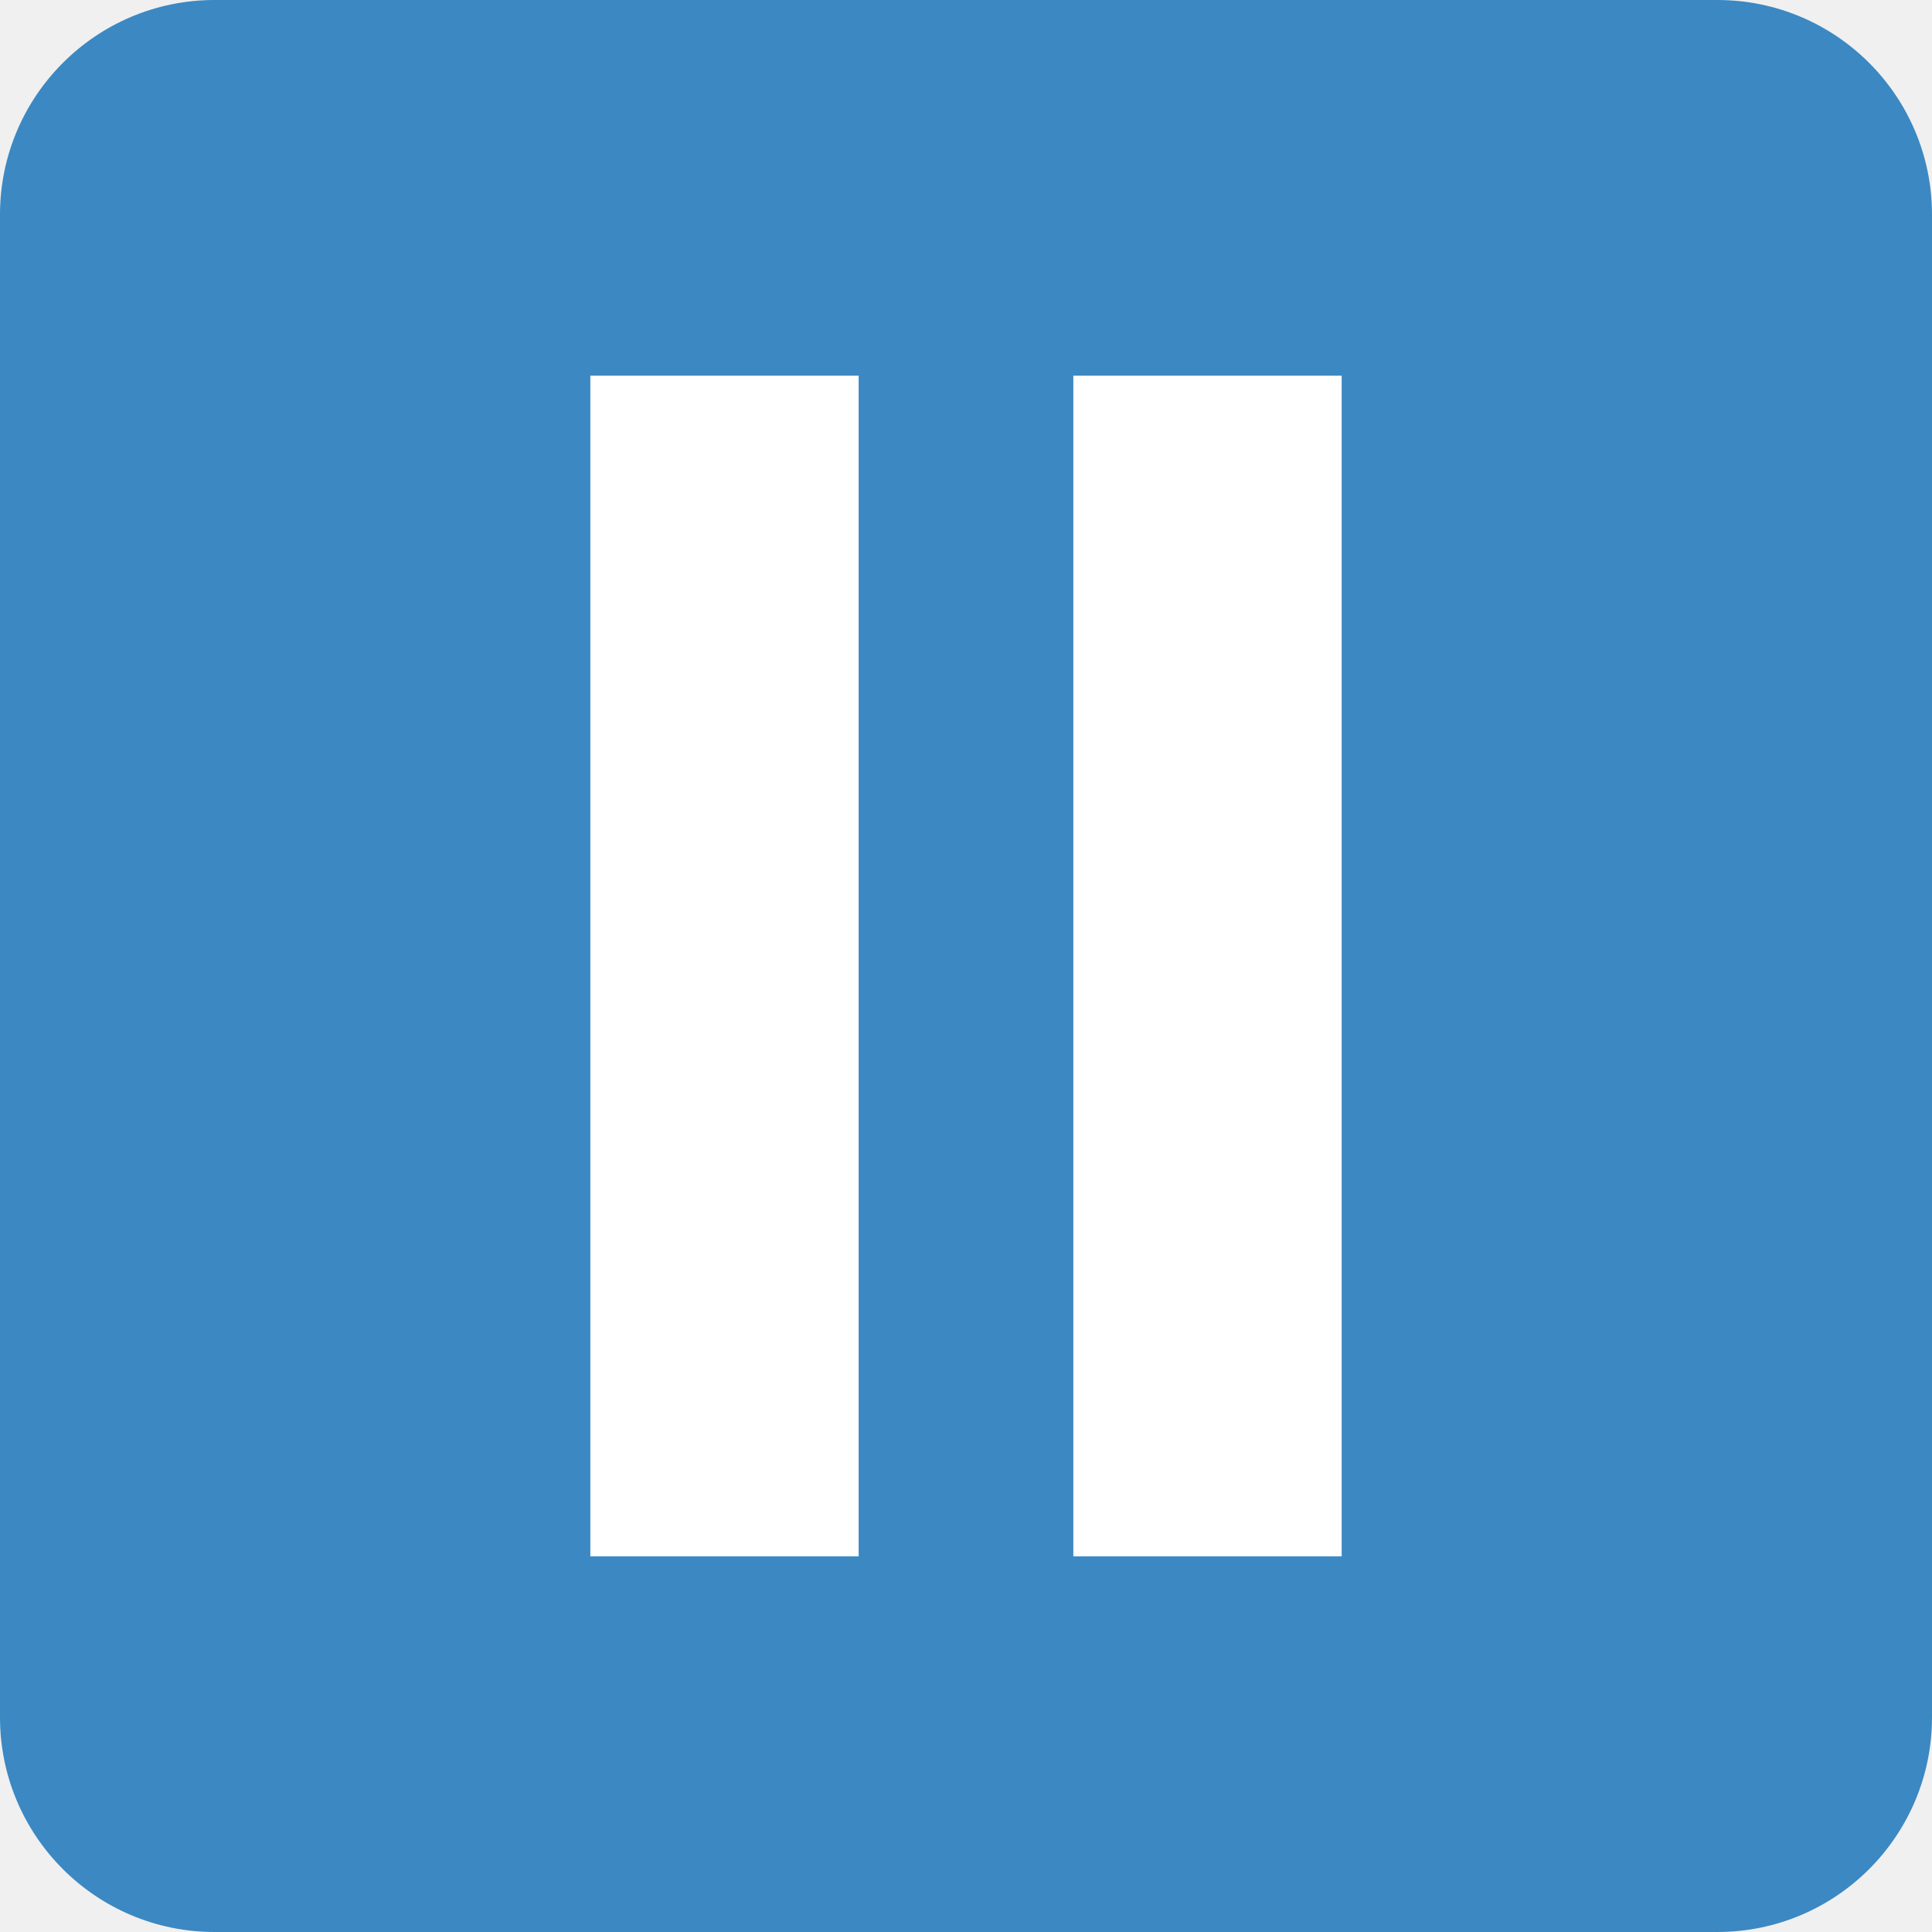
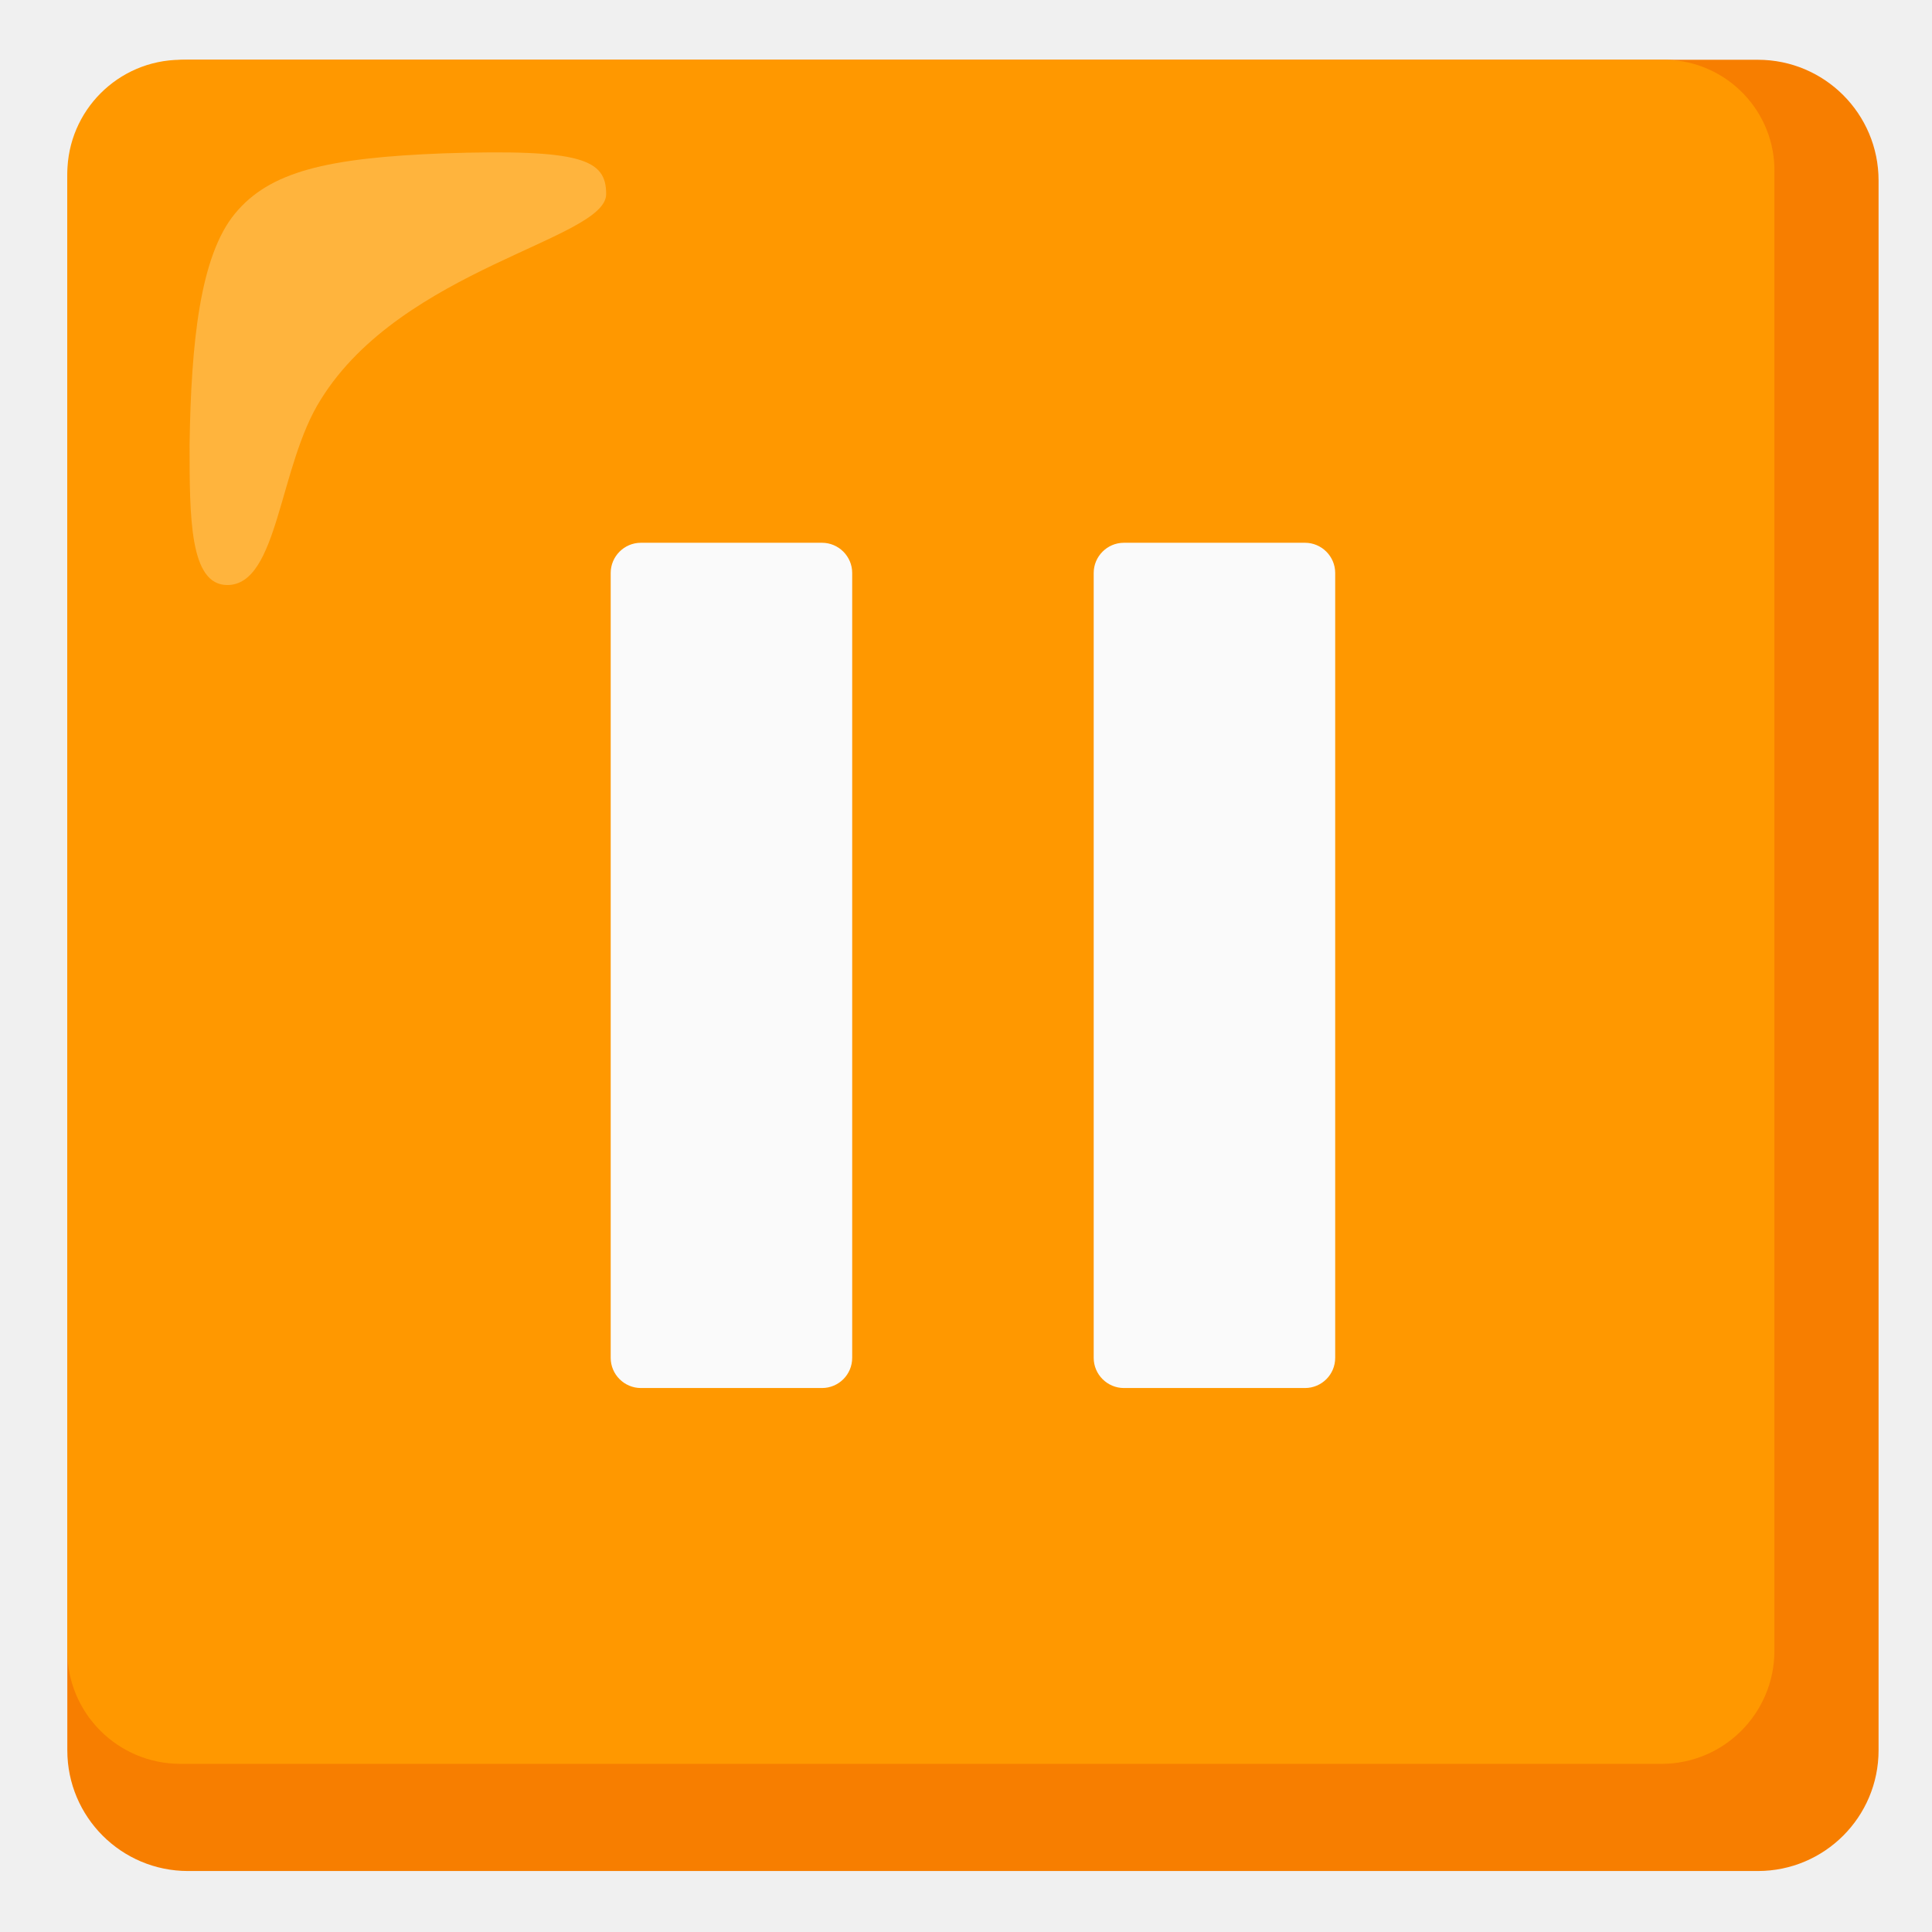
- <svg xmlns="http://www.w3.org/2000/svg" viewBox="0 0 36 36">
-   <path fill="#3B88C3" d="M36 32c0 2.209-1.791 4-4 4H4c-2.209 0-4-1.791-4-4V4c0-2.209 1.791-4 4-4h28c2.209 0 4 1.791 4 4v28z" />
-   <path fill="#FFF" d="M20 7h5v22h-5zm-9 0h5v22h-5z" />
+ <svg xmlns="http://www.w3.org/2000/svg" version="1.1" id="Layer_1" x="0px" y="0px" viewBox="0 0 128 128" style="enable-background:new 0 0 128 128;" xml:space="preserve">
+   <g>
+     <path style="fill:#F77E00;" d="M116.46,3.96h-104c-4.42,0-8,3.58-8,8v104c0,4.42,3.58,8,8,8h104c4.42,0,8-3.58,8-8v-104   C124.46,7.54,120.88,3.96,116.46,3.96z" />
+     <path style="fill:#FF9800;" d="M110.16,3.96h-98.2c-4.13,0.03-7.47,3.37-7.5,7.5v97.9c-0.01,4.14,3.34,7.49,7.48,7.5   c0.01,0,0.01,0,0.02,0h98.1c4.14,0.01,7.49-3.34,7.5-7.48c0-0.01,0-0.01,0-0.02v-97.9c0.09-4.05-3.13-7.41-7.18-7.5   C110.31,3.96,110.23,3.96,110.16,3.96z" />
+     <path style="opacity:0.75;fill:#FFBD52;enable-background:new    ;" d="M40.16,12.86c0-2.3-1.6-3-10.8-2.7   c-7.7,0.3-11.5,1.2-13.8,4s-2.9,8.5-3,15.3c0,4.8,0,9.3,2.5,9.3c3.4,0,3.4-7.9,6.2-12.3C26.66,17.76,40.16,15.86,40.16,12.86z" />
+     <path style="fill:#FAFAFA;" d="M54.46,91.96h-12c-1.1,0-2-0.9-2-2v-52c0-1.1,0.9-2,2-2h12c1.1,0,2,0.9,2,2v52   C56.46,91.07,55.56,91.96,54.46,91.96z" />
+     <path style="fill:#FAFAFA;" d="M86.46,91.96h-12c-1.1,0-2-0.9-2-2v-52c0-1.1,0.9-2,2-2h12c1.1,0,2,0.9,2,2v52   C88.46,91.07,87.56,91.96,86.46,91.96z" />
+   </g>
</svg>
